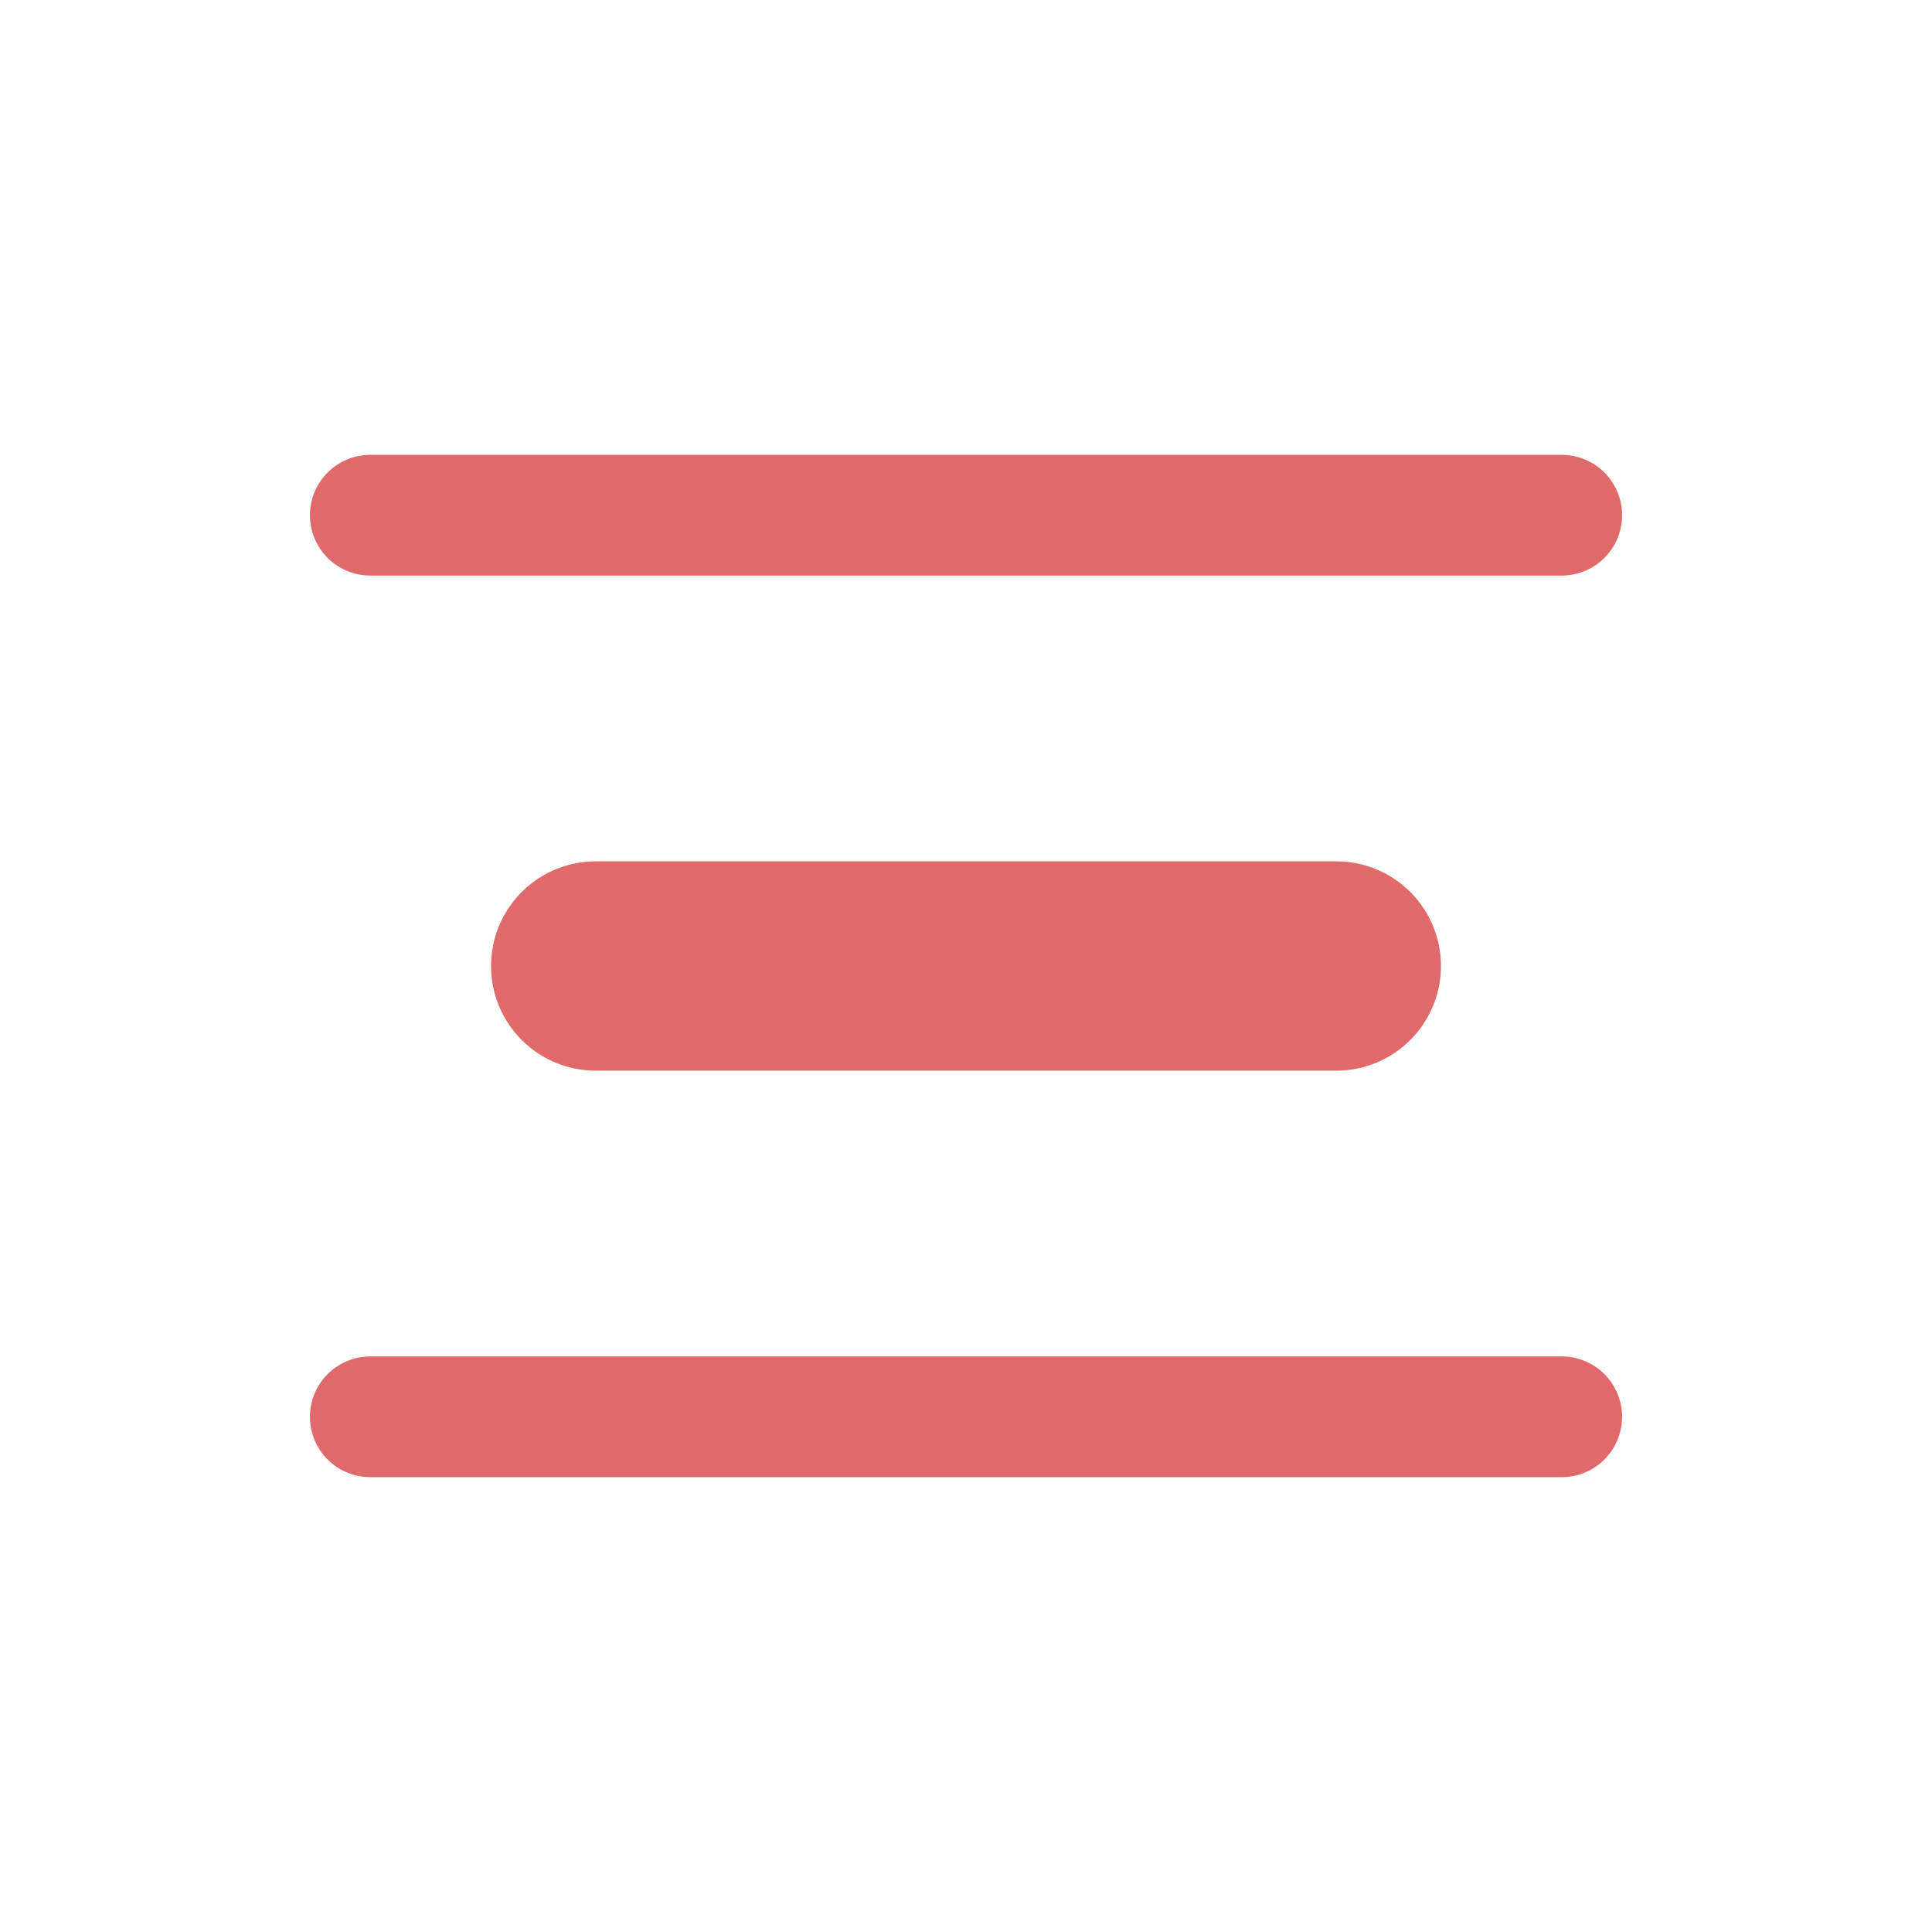
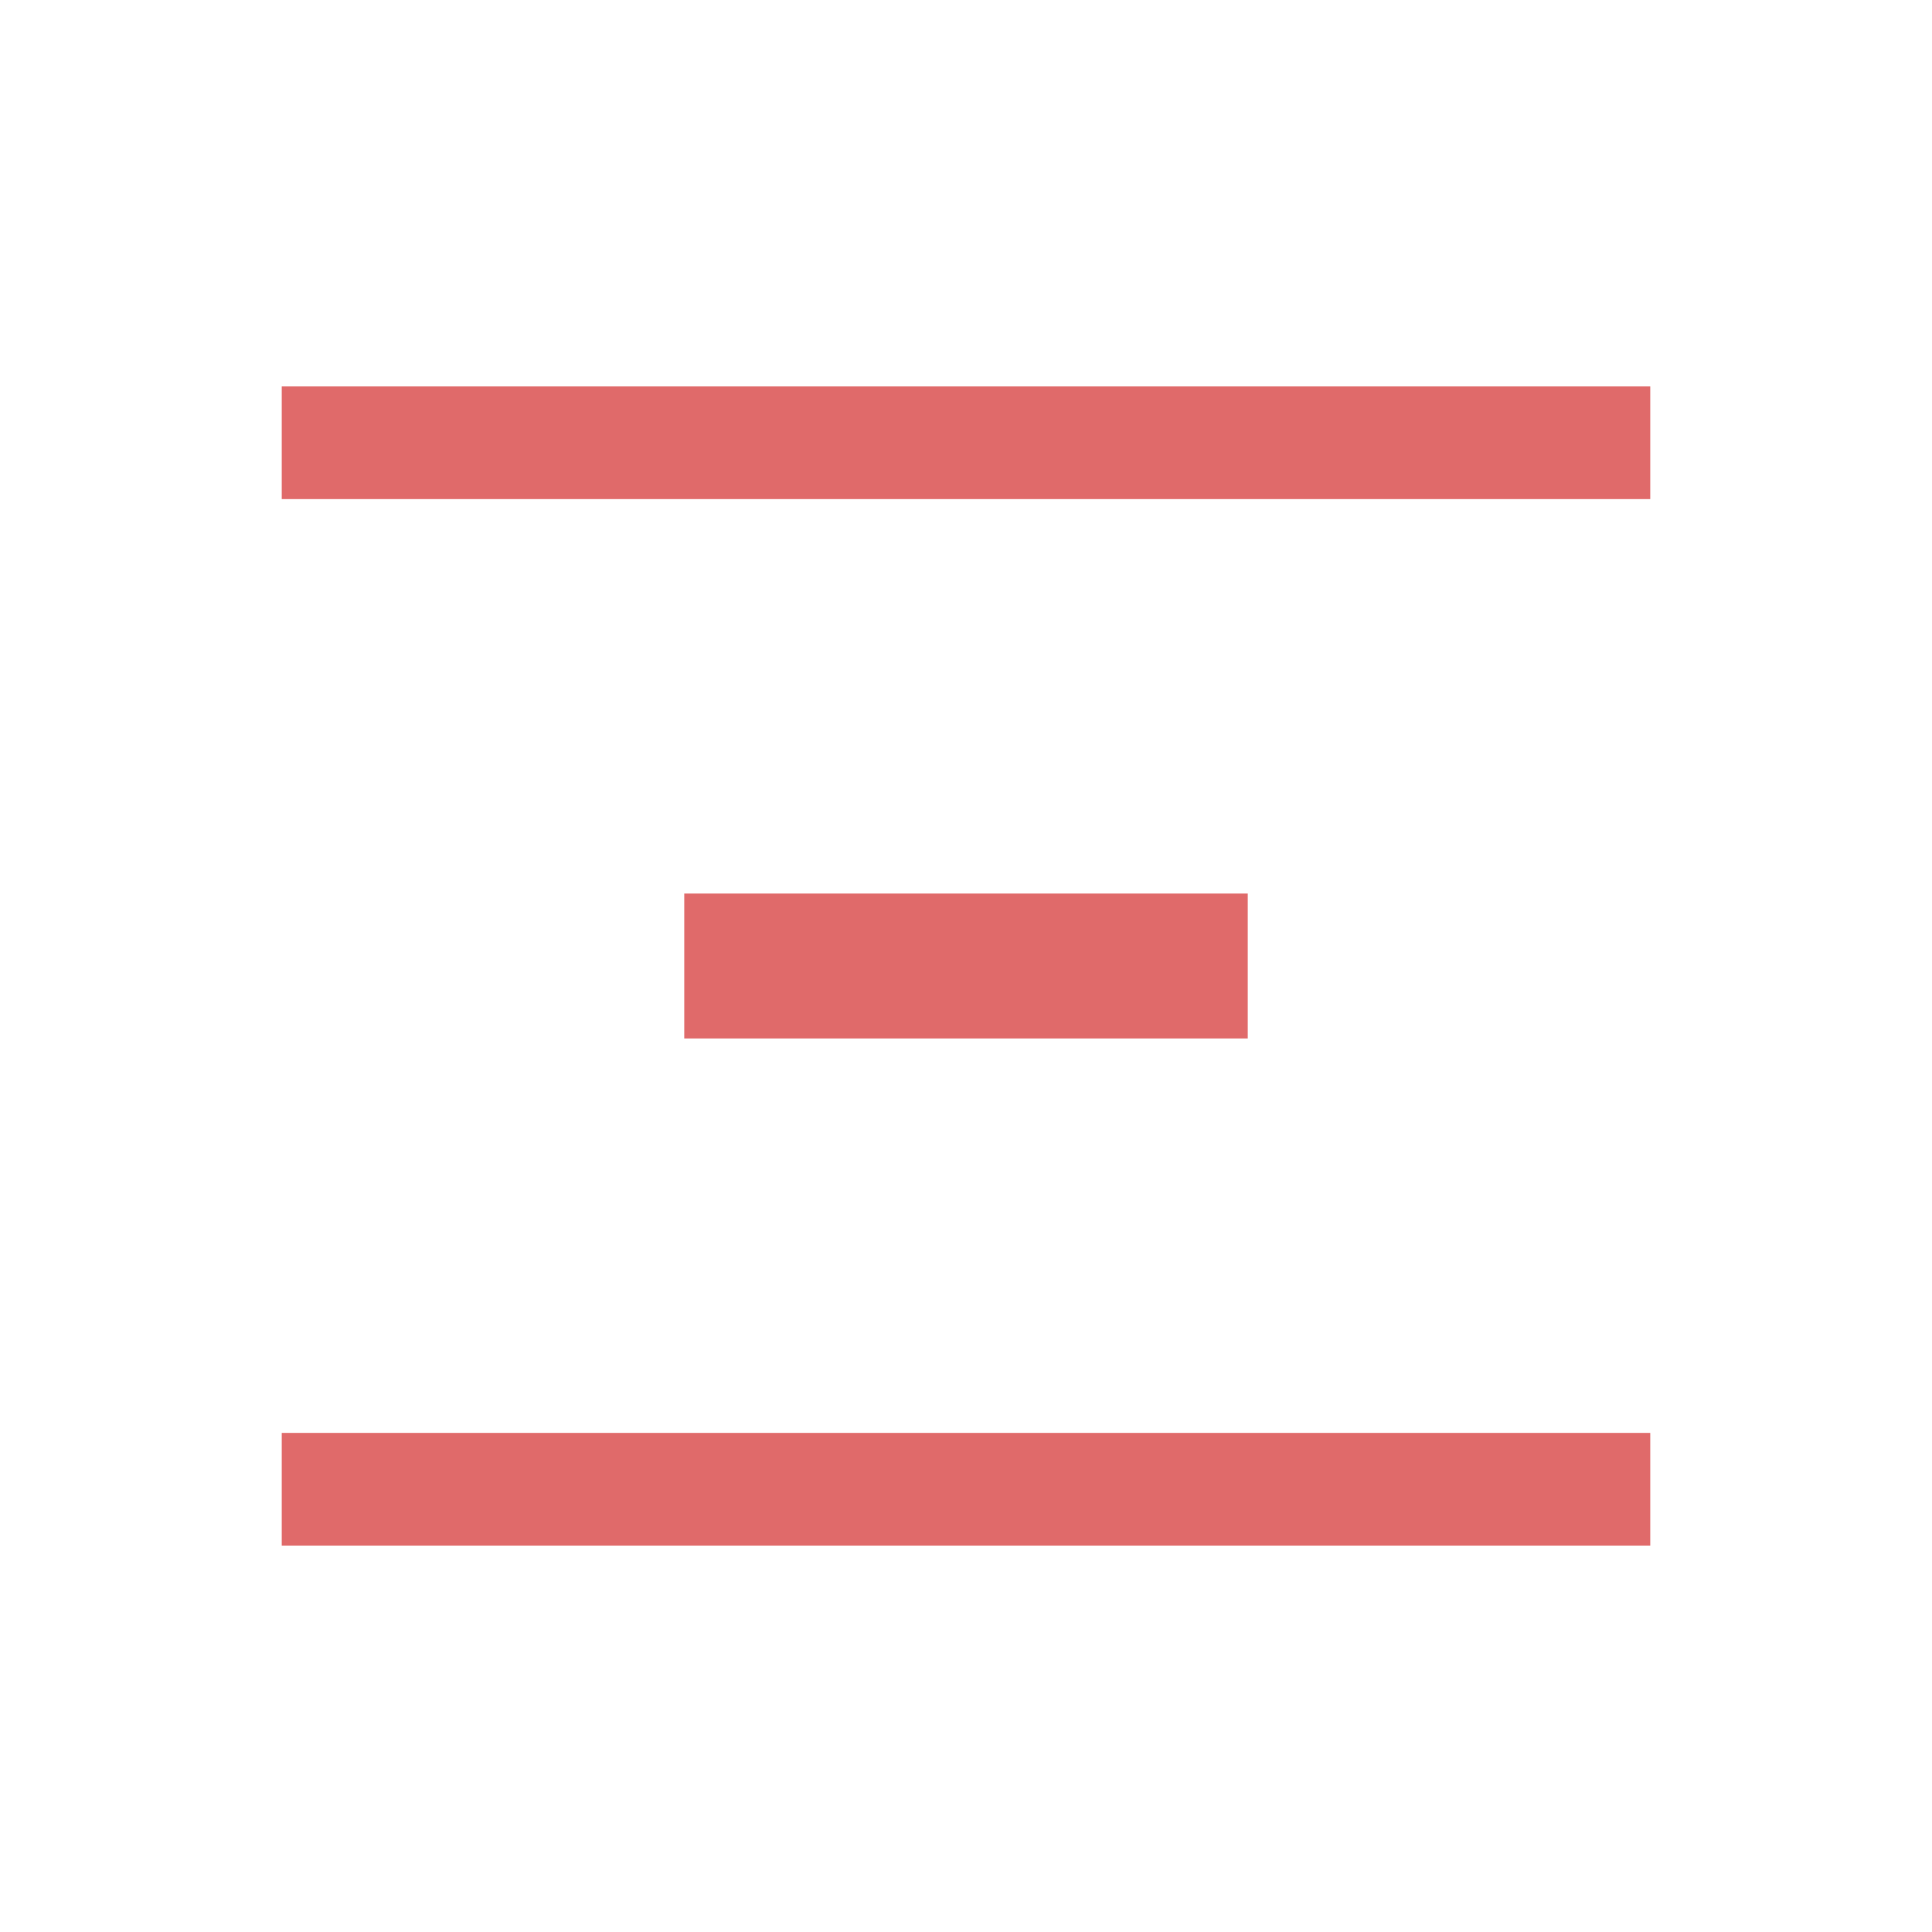
- <svg xmlns="http://www.w3.org/2000/svg" width="24" height="24" viewBox="0 0 24 24">
-   <path d="M4.6 6.4 H19.4 M4.6 17.6 H19.4" fill="none" stroke="#E06A6A" stroke-width="1.5" stroke-linecap="round" stroke-linejoin="round" />
-   <path d="M7.4 12 H16.6" fill="none" stroke="#E06A6A" stroke-width="2.6" stroke-linecap="round" stroke-linejoin="round" />
+ <svg xmlns="http://www.w3.org/2000/svg" width="24" height="24" viewBox="0 0 24 24" stroke-linecap="butt" stroke-linejoin="miter">
+   <path d="M3.5 5.5 H20.5 M3.5 18.5 H20.5" fill="none" stroke="#E06A6A" stroke-width="1.4" />
+   <path d="M8.5 12 H15.5" fill="none" stroke="#E06A6A" stroke-width="1.8" />
</svg>
